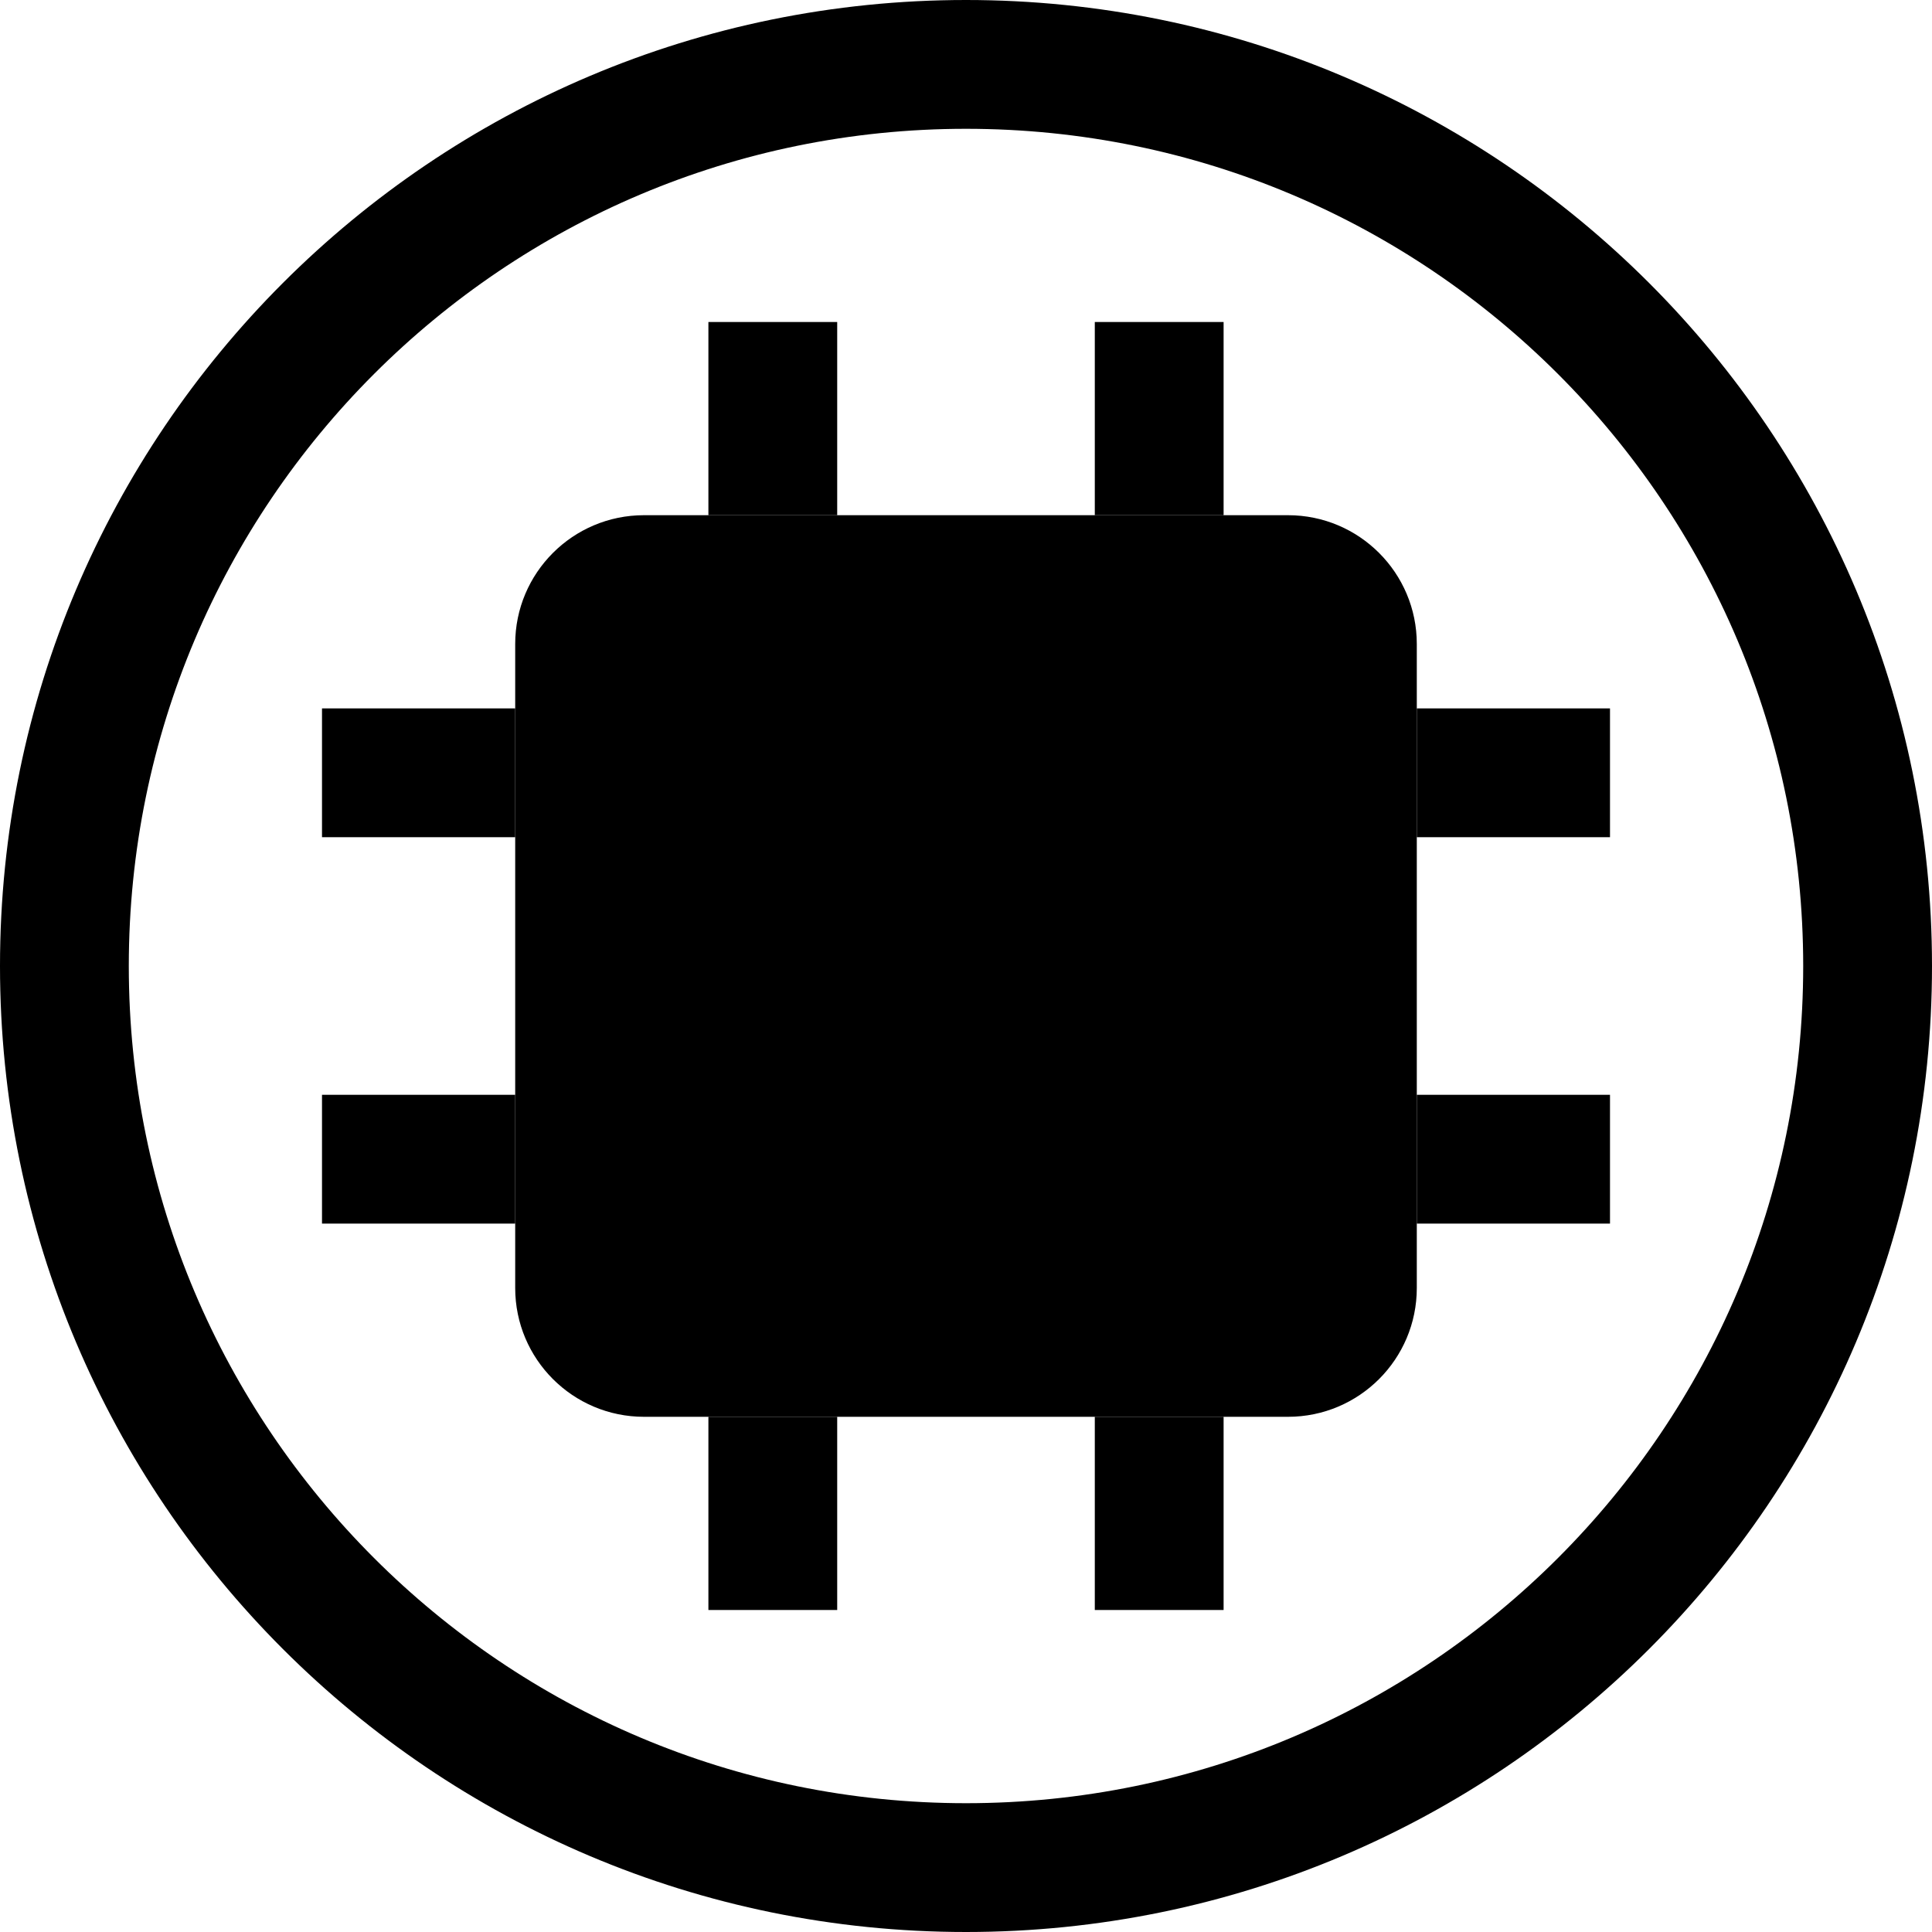
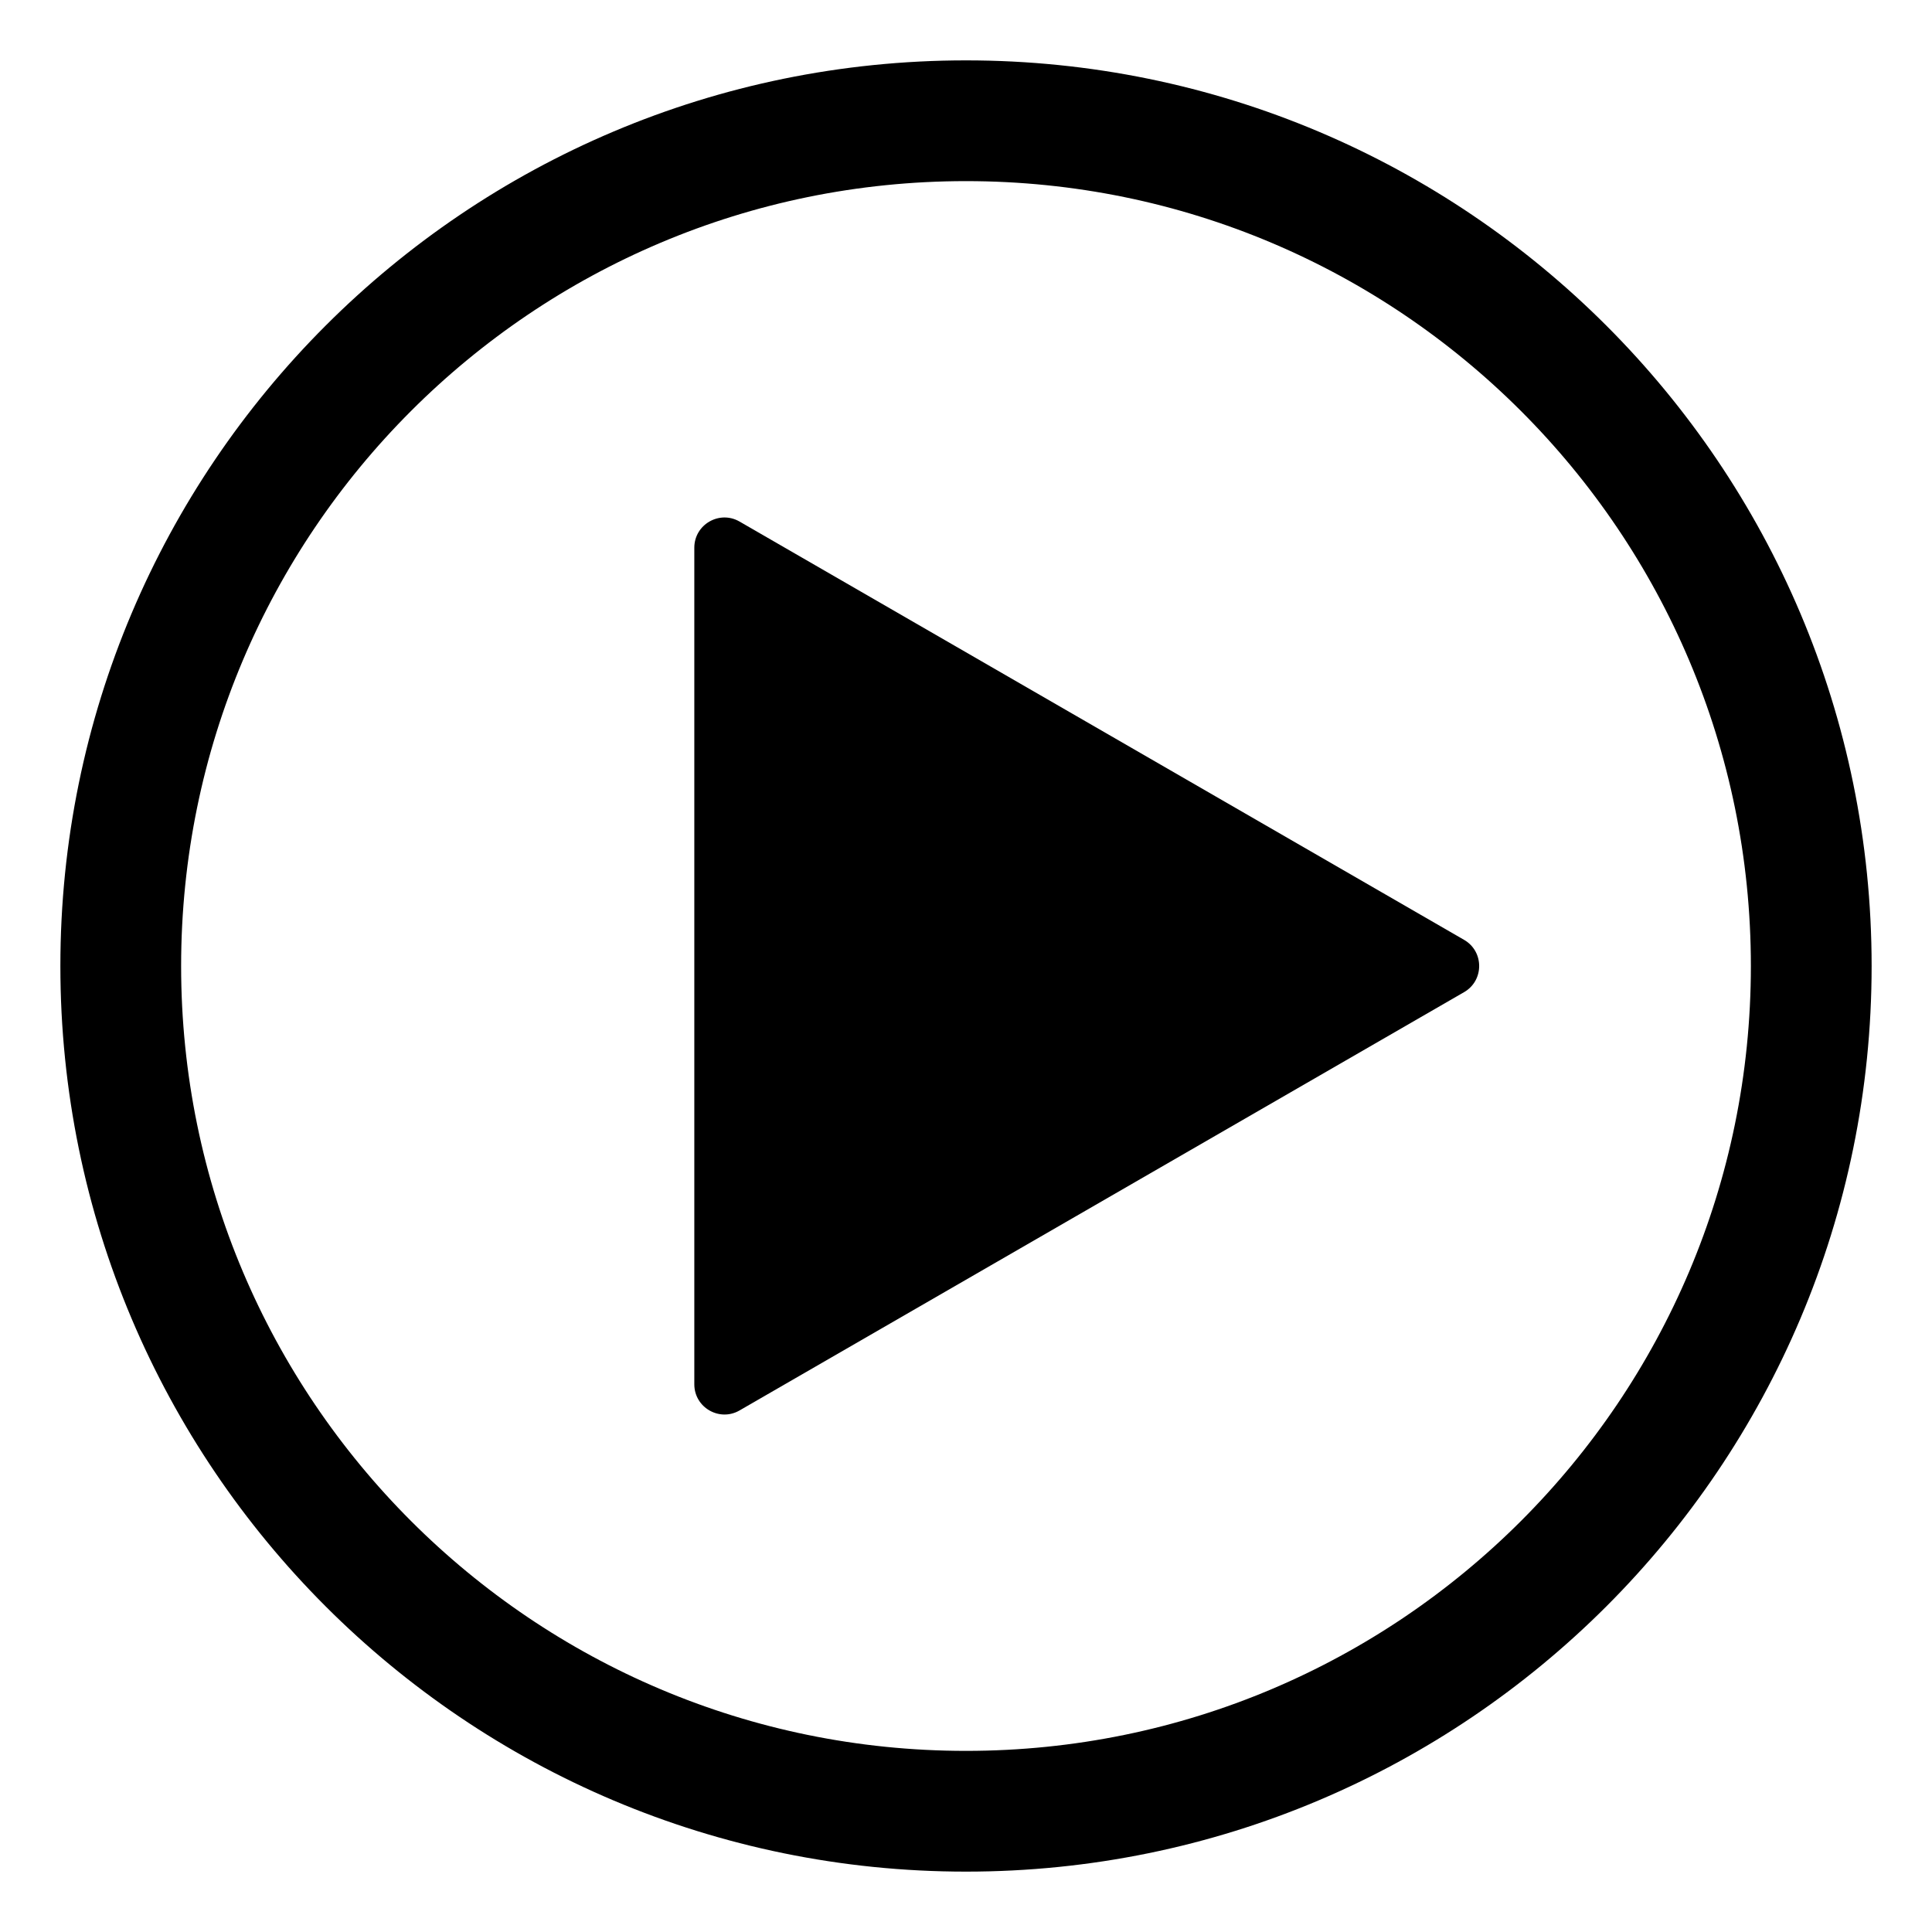
- <svg xmlns="http://www.w3.org/2000/svg" width="30" height="30" viewBox="0 0 30 30" fill="none">
-   <circle cx="15" cy="15" r="14" stroke="currentColor" stroke-width="2" />
-   <rect x="8" y="8" width="14" height="14" rx="2" fill="currentColor" />
-   <rect x="11" y="5" width="2" height="3" fill="currentColor" />
-   <rect x="17" y="5" width="2" height="3" fill="currentColor" />
-   <rect x="11" y="22" width="2" height="3" fill="currentColor" />
-   <rect x="17" y="22" width="2" height="3" fill="currentColor" />
-   <rect x="22" y="13" width="2" height="3" transform="rotate(-90 22 13)" fill="currentColor" />
-   <rect x="22" y="19" width="2" height="3" transform="rotate(-90 22 19)" fill="currentColor" />
-   <rect x="5" y="13" width="2" height="3" transform="rotate(-90 5 13)" fill="currentColor" />
-   <rect x="5" y="19" width="2" height="3" transform="rotate(-90 5 19)" fill="currentColor" />
+ <svg xmlns="http://www.w3.org/2000/svg" width="32" height="32" viewBox="0 0 32 32" fill="none">
+   <path d="M24.25 15.567C24.583 15.759 24.583 16.241 24.25 16.433L12.25 23.361C11.917 23.554 11.5 23.313 11.5 22.928L11.5 9.072C11.5 8.687 11.917 8.446 12.25 8.639L24.25 15.567Z" fill="currentColor" />
+   <circle cx="16" cy="16" r="14" stroke="currentColor" stroke-width="2" />
</svg>
